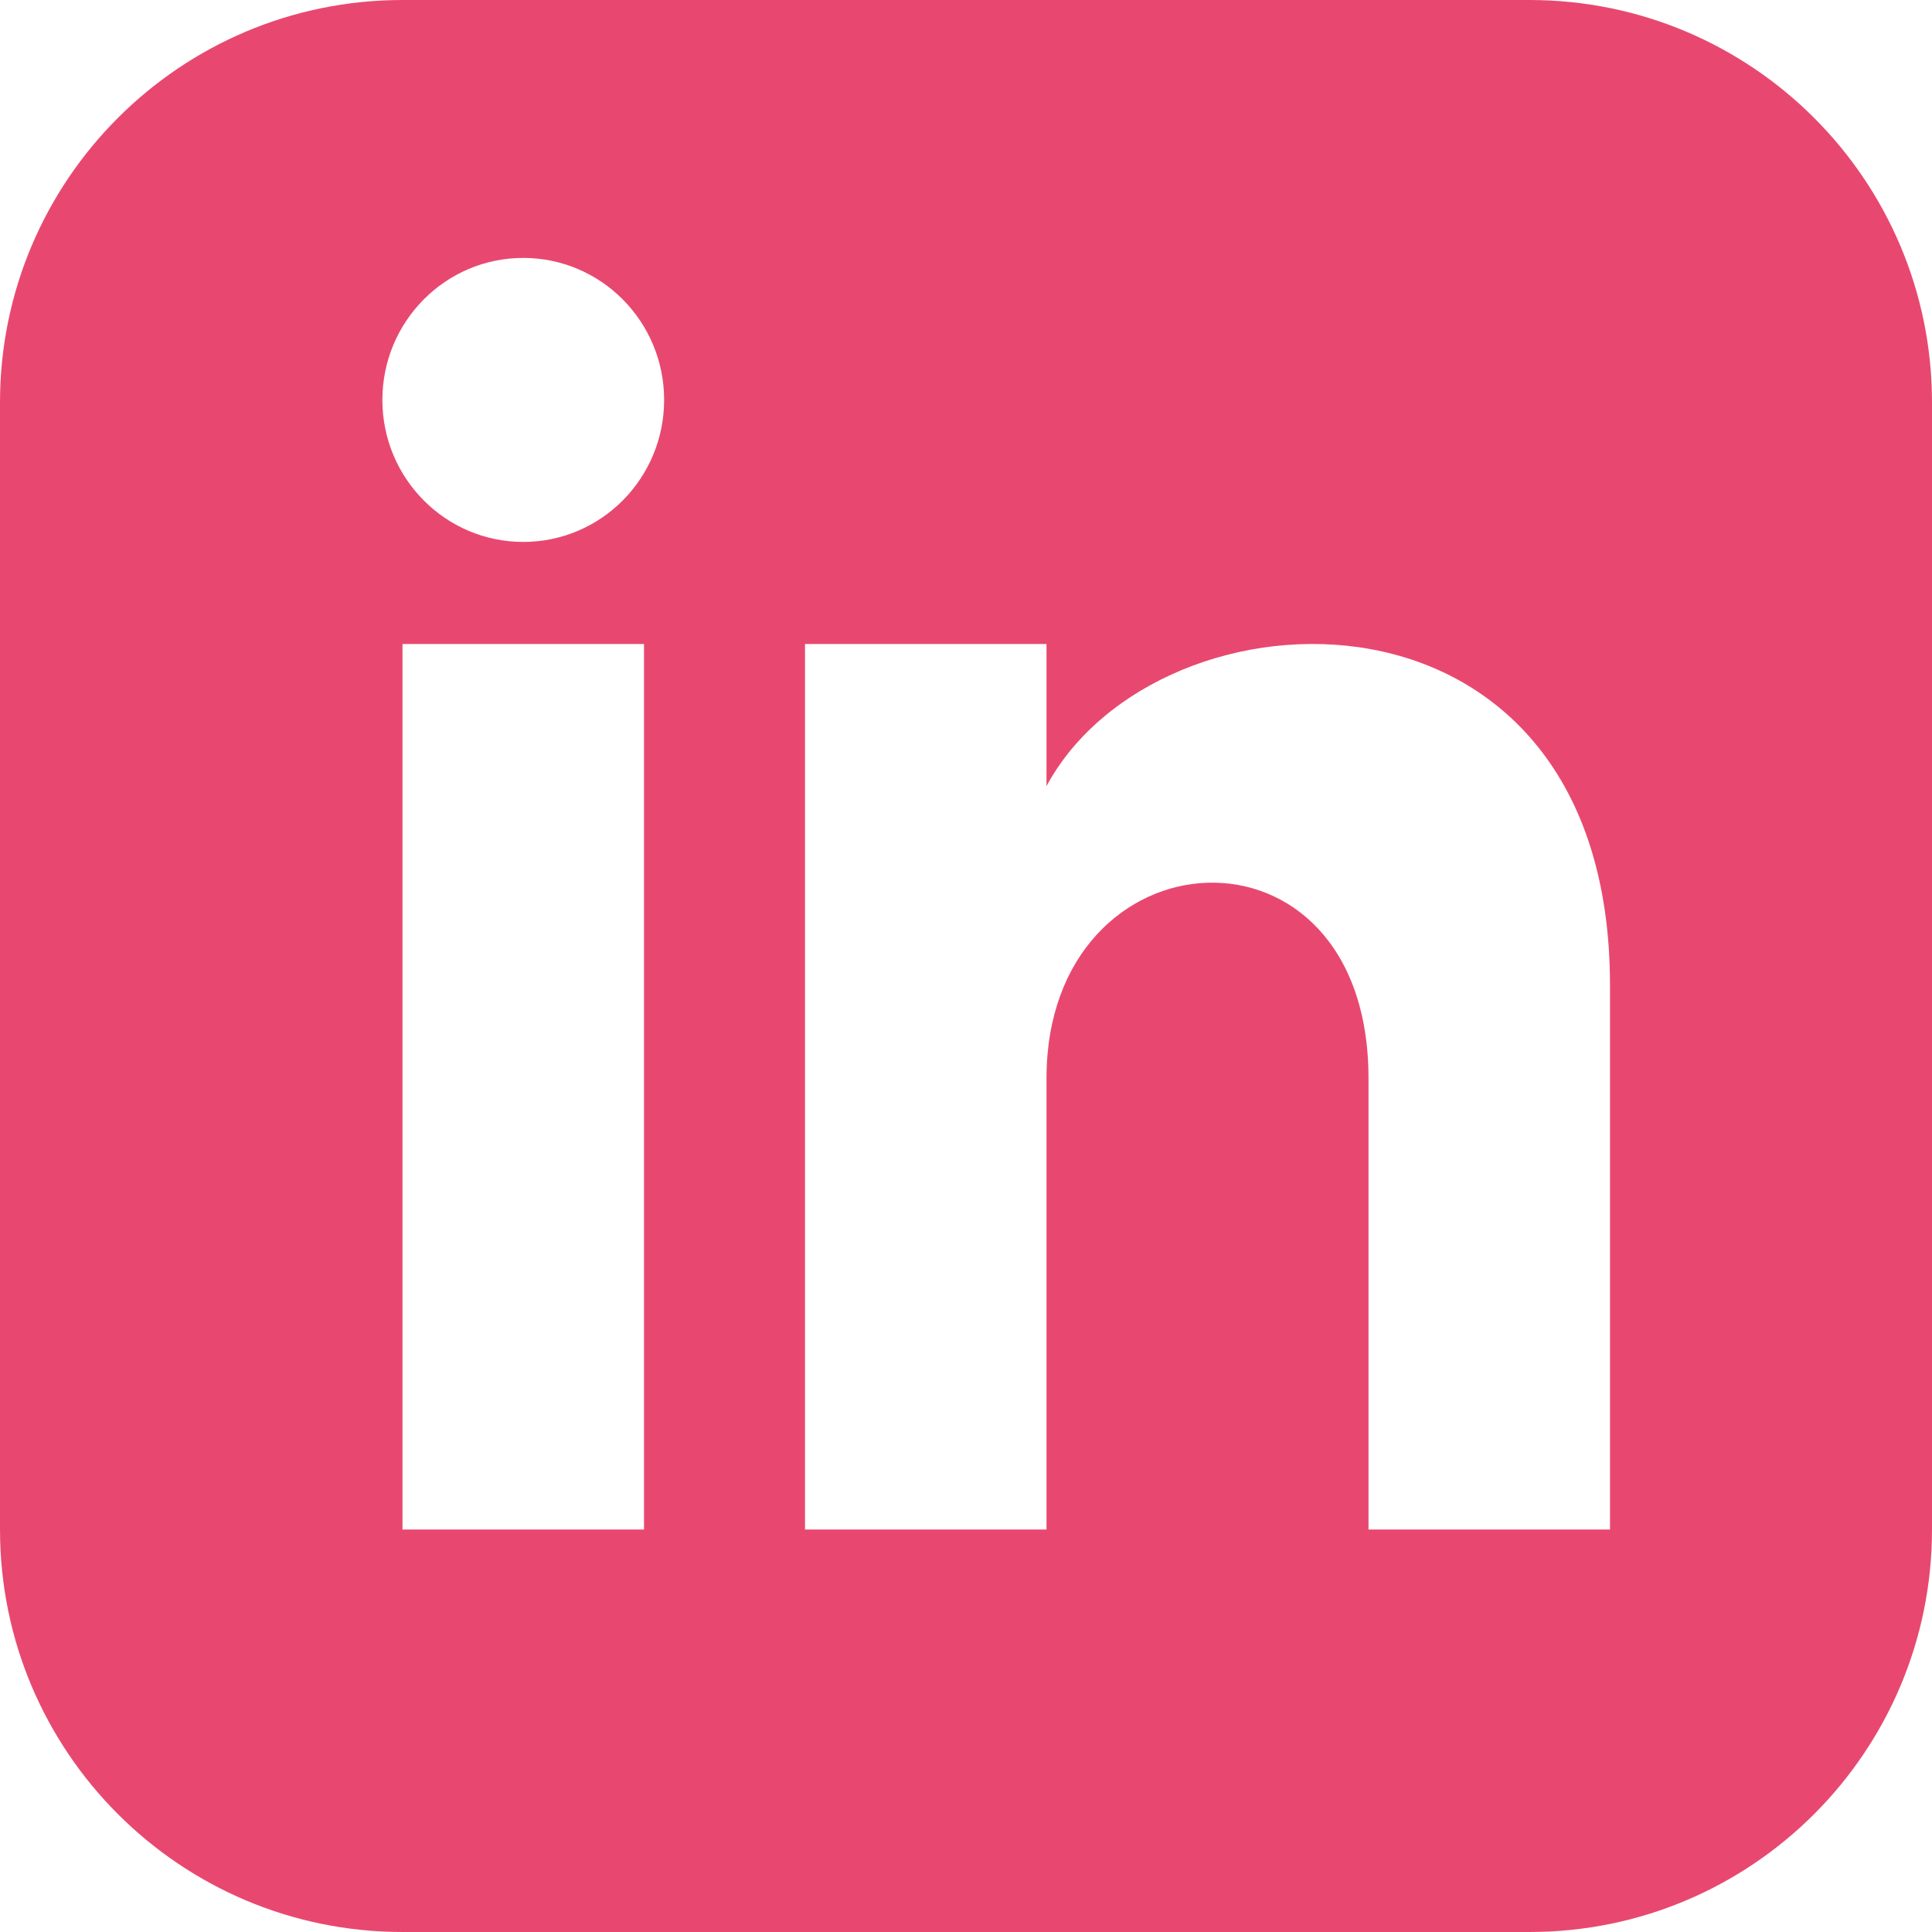
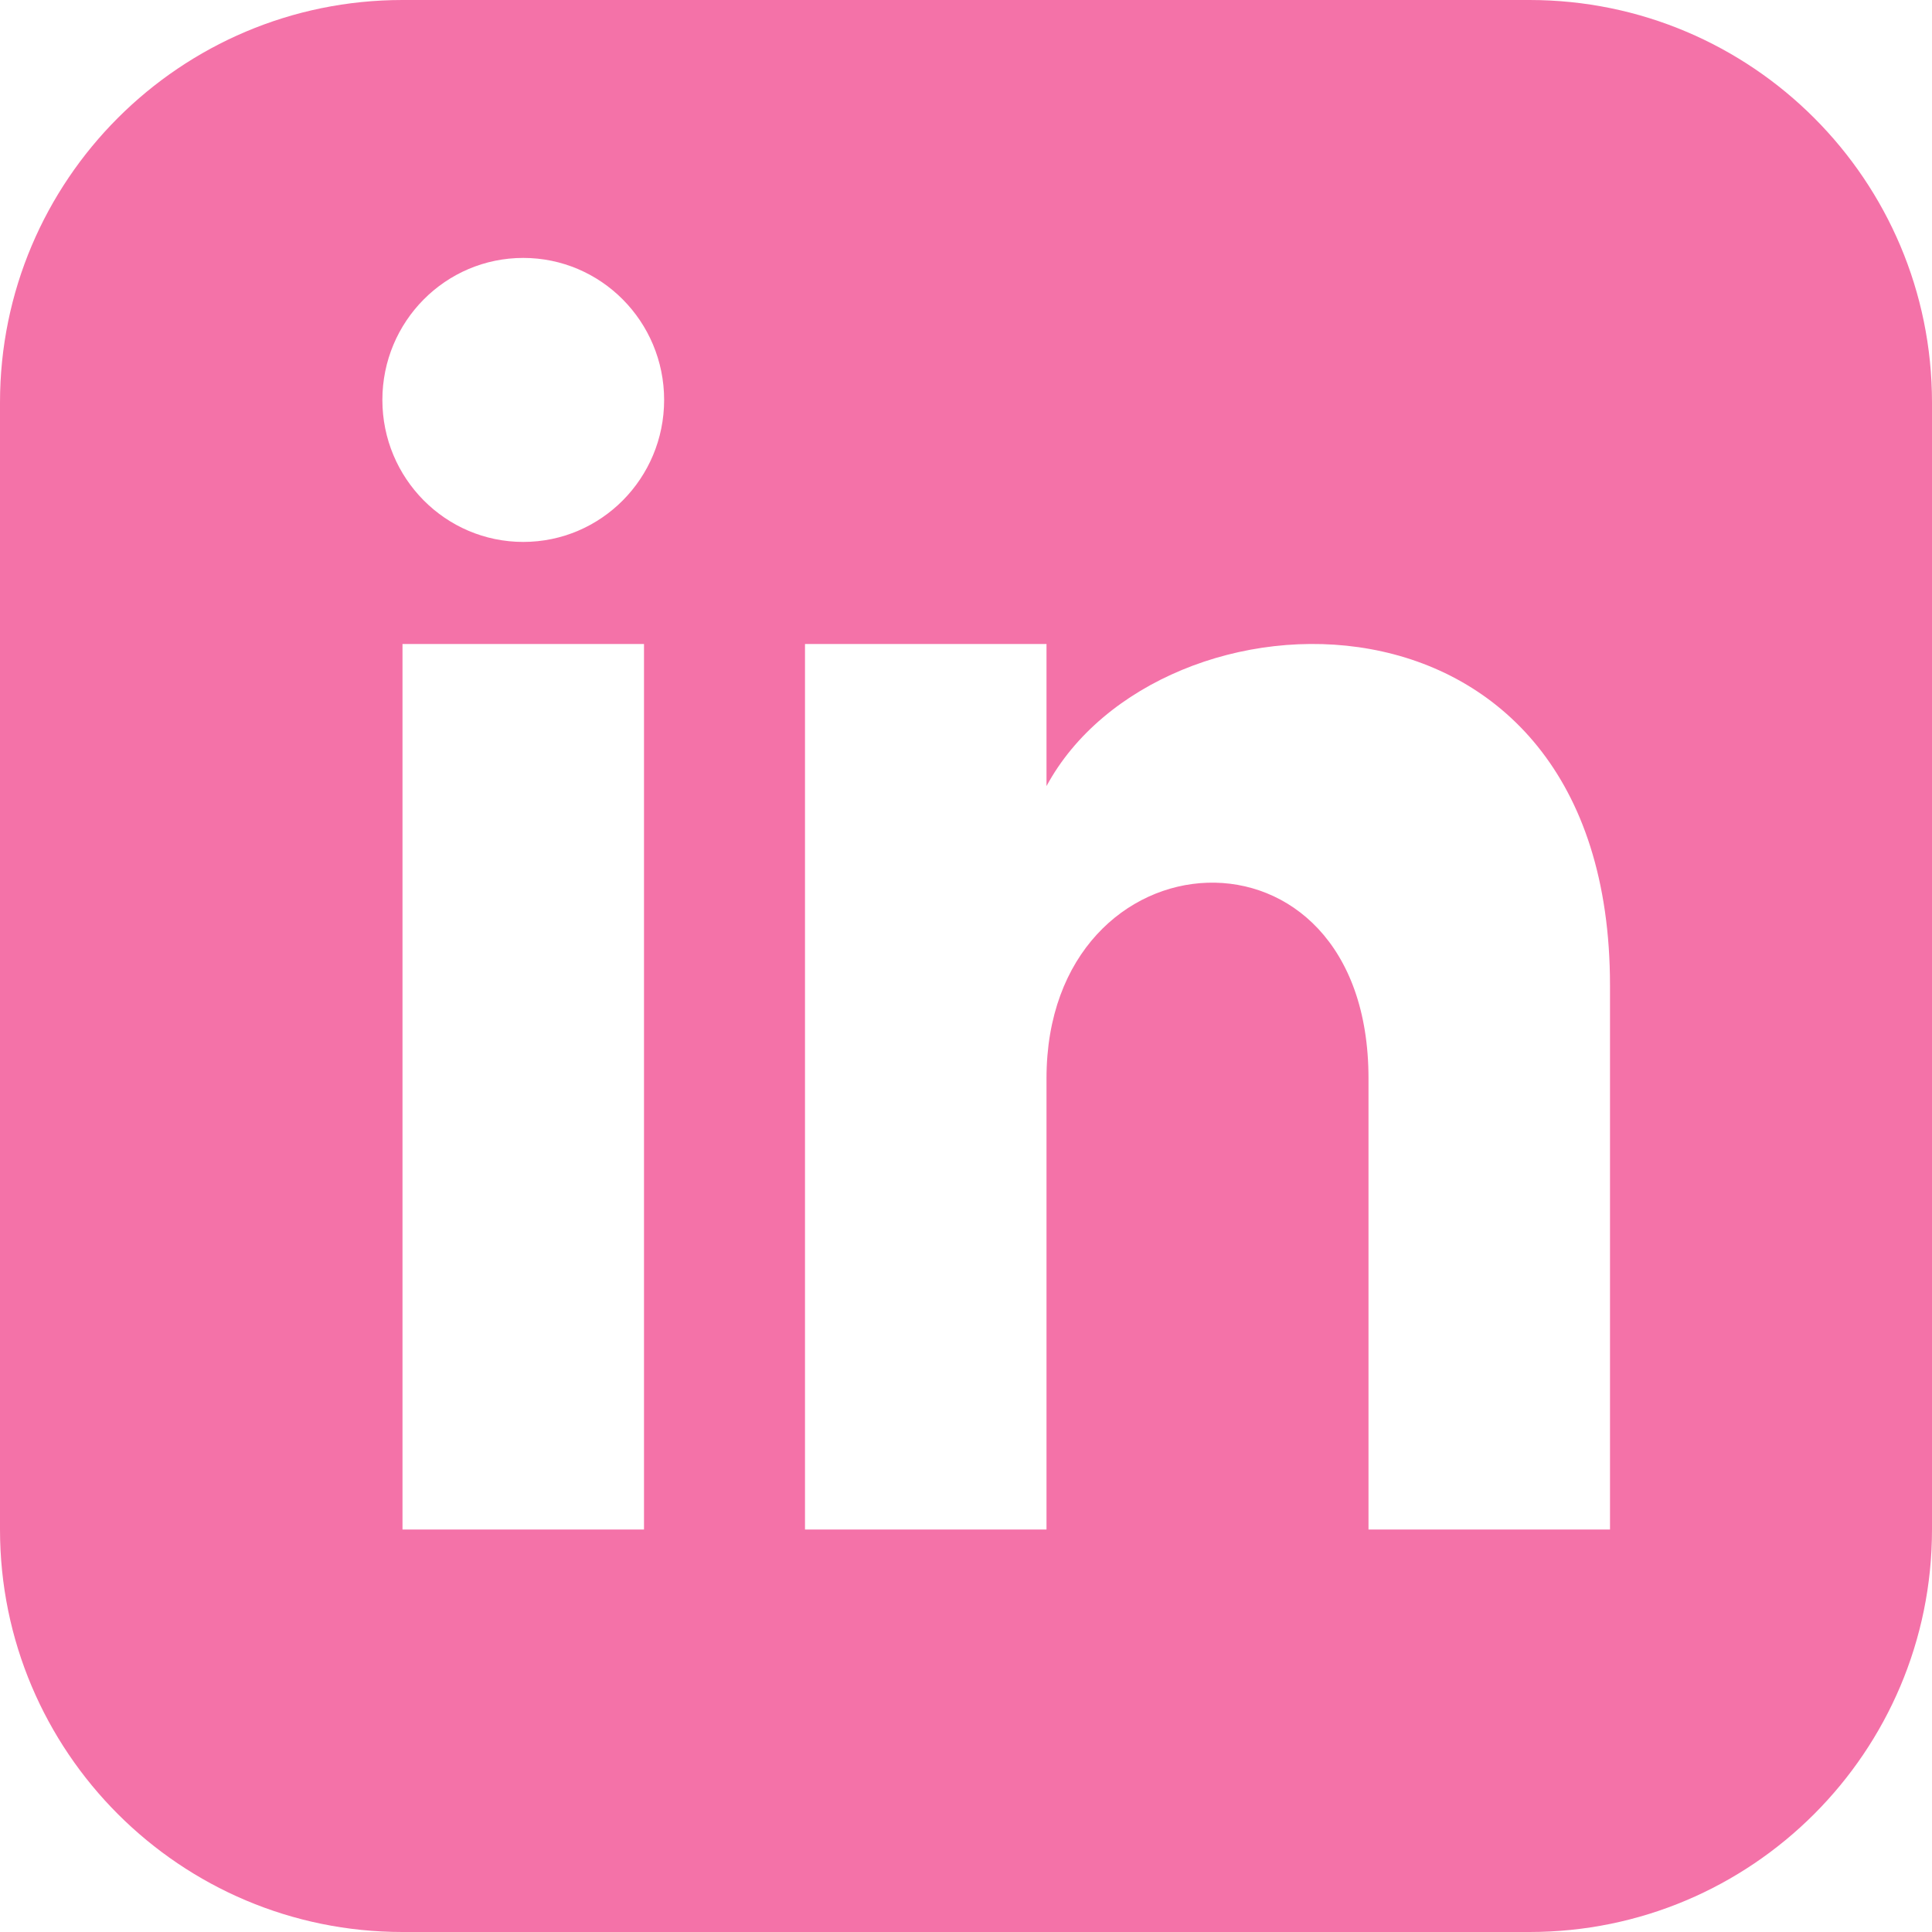
<svg xmlns="http://www.w3.org/2000/svg" width="24" height="24" viewBox="0 0 24 24">
-   <path d="M19 0h-14c-2.761 0-5 2.239-5 5v14c0 2.761 2.239 5 5 5h14c2.762 0 5-2.239 5-5v-14c0-2.761-2.238-5-5-5zm-11 19h-3v-11h3v11zm-1.5-12.268c-.966 0-1.75-.79-1.75-1.764s.784-1.764 1.75-1.764 1.75.79 1.75 1.764-.783 1.764-1.75 1.764zm13.5 12.268h-3v-5.604c0-3.368-4-3.113-4 0v5.604h-3v-11h3v1.765c1.396-2.586 7-2.777 7 2.476v6.759z" fill="#E8486F" />
+   <path d="M19 0h-14c-2.761 0-5 2.239-5 5v14c0 2.761 2.239 5 5 5h14c2.762 0 5-2.239 5-5v-14c0-2.761-2.238-5-5-5zm-11 19h-3v-11h3v11zm-1.5-12.268c-.966 0-1.75-.79-1.75-1.764s.784-1.764 1.75-1.764 1.75.79 1.75 1.764-.783 1.764-1.75 1.764zm13.5 12.268h-3v-5.604c0-3.368-4-3.113-4 0v5.604h-3v-11h3v1.765c1.396-2.586 7-2.777 7 2.476v6.759z" fill="#f472a8" />
</svg>
